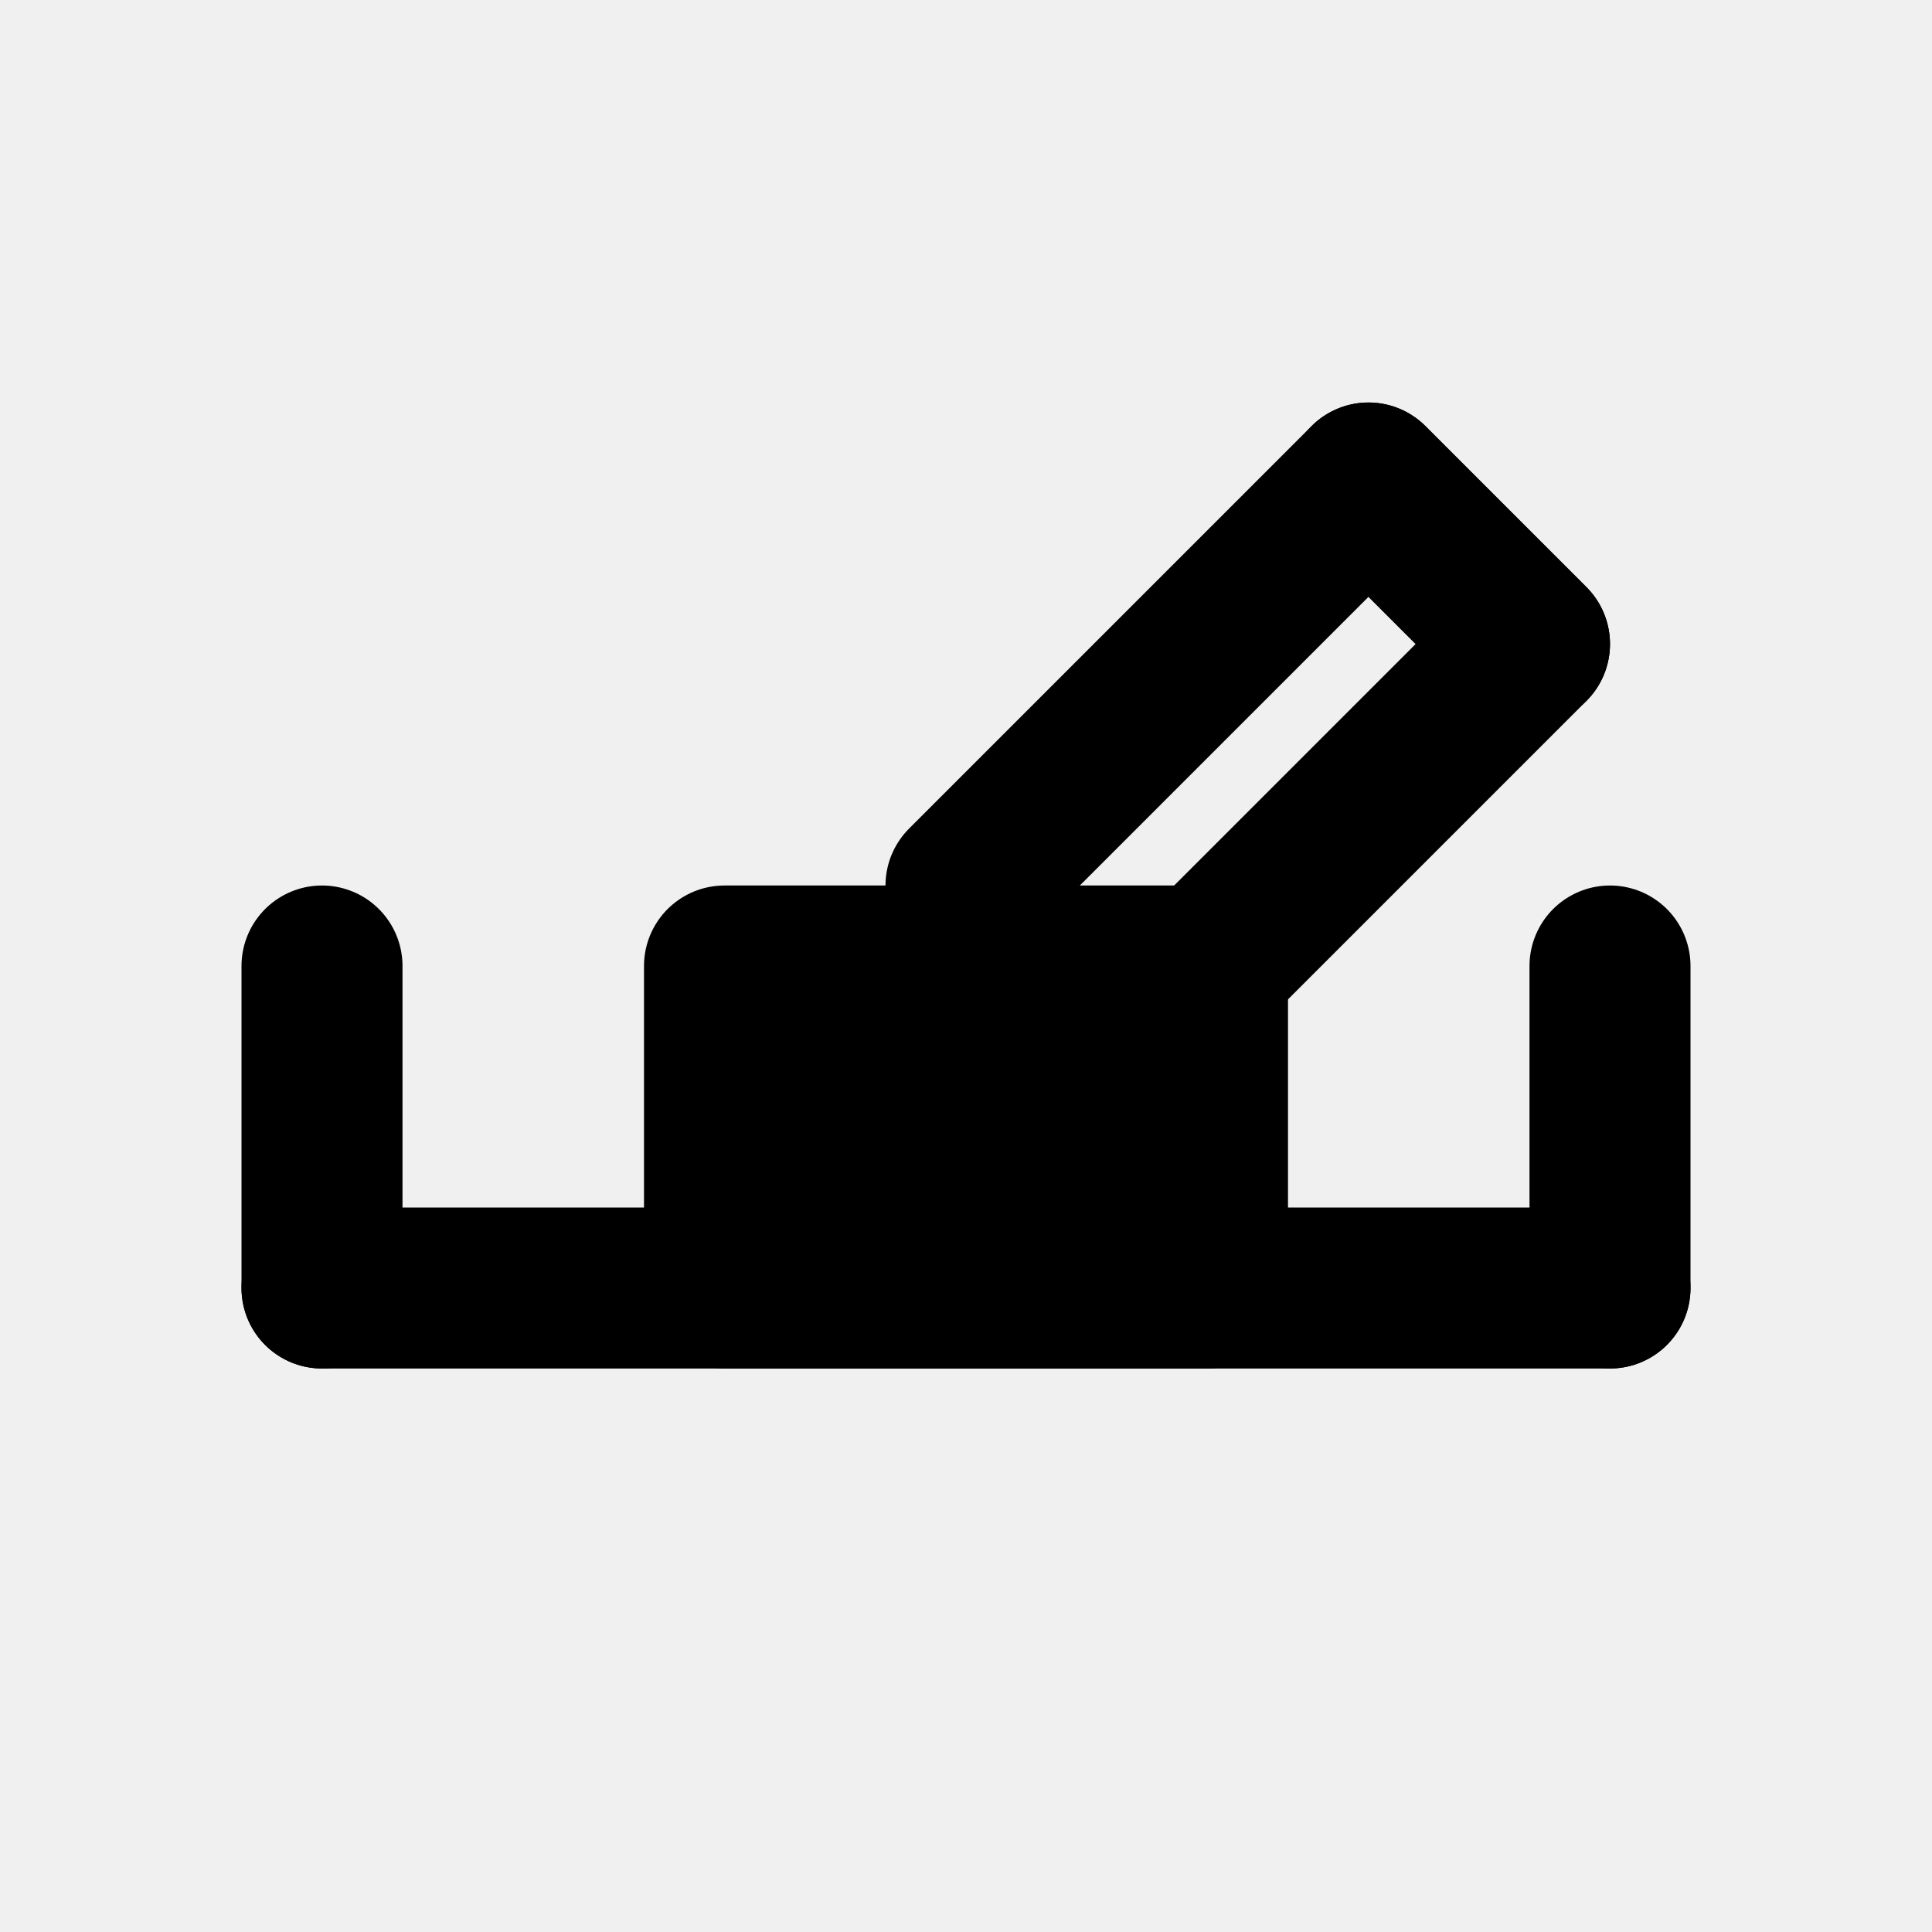
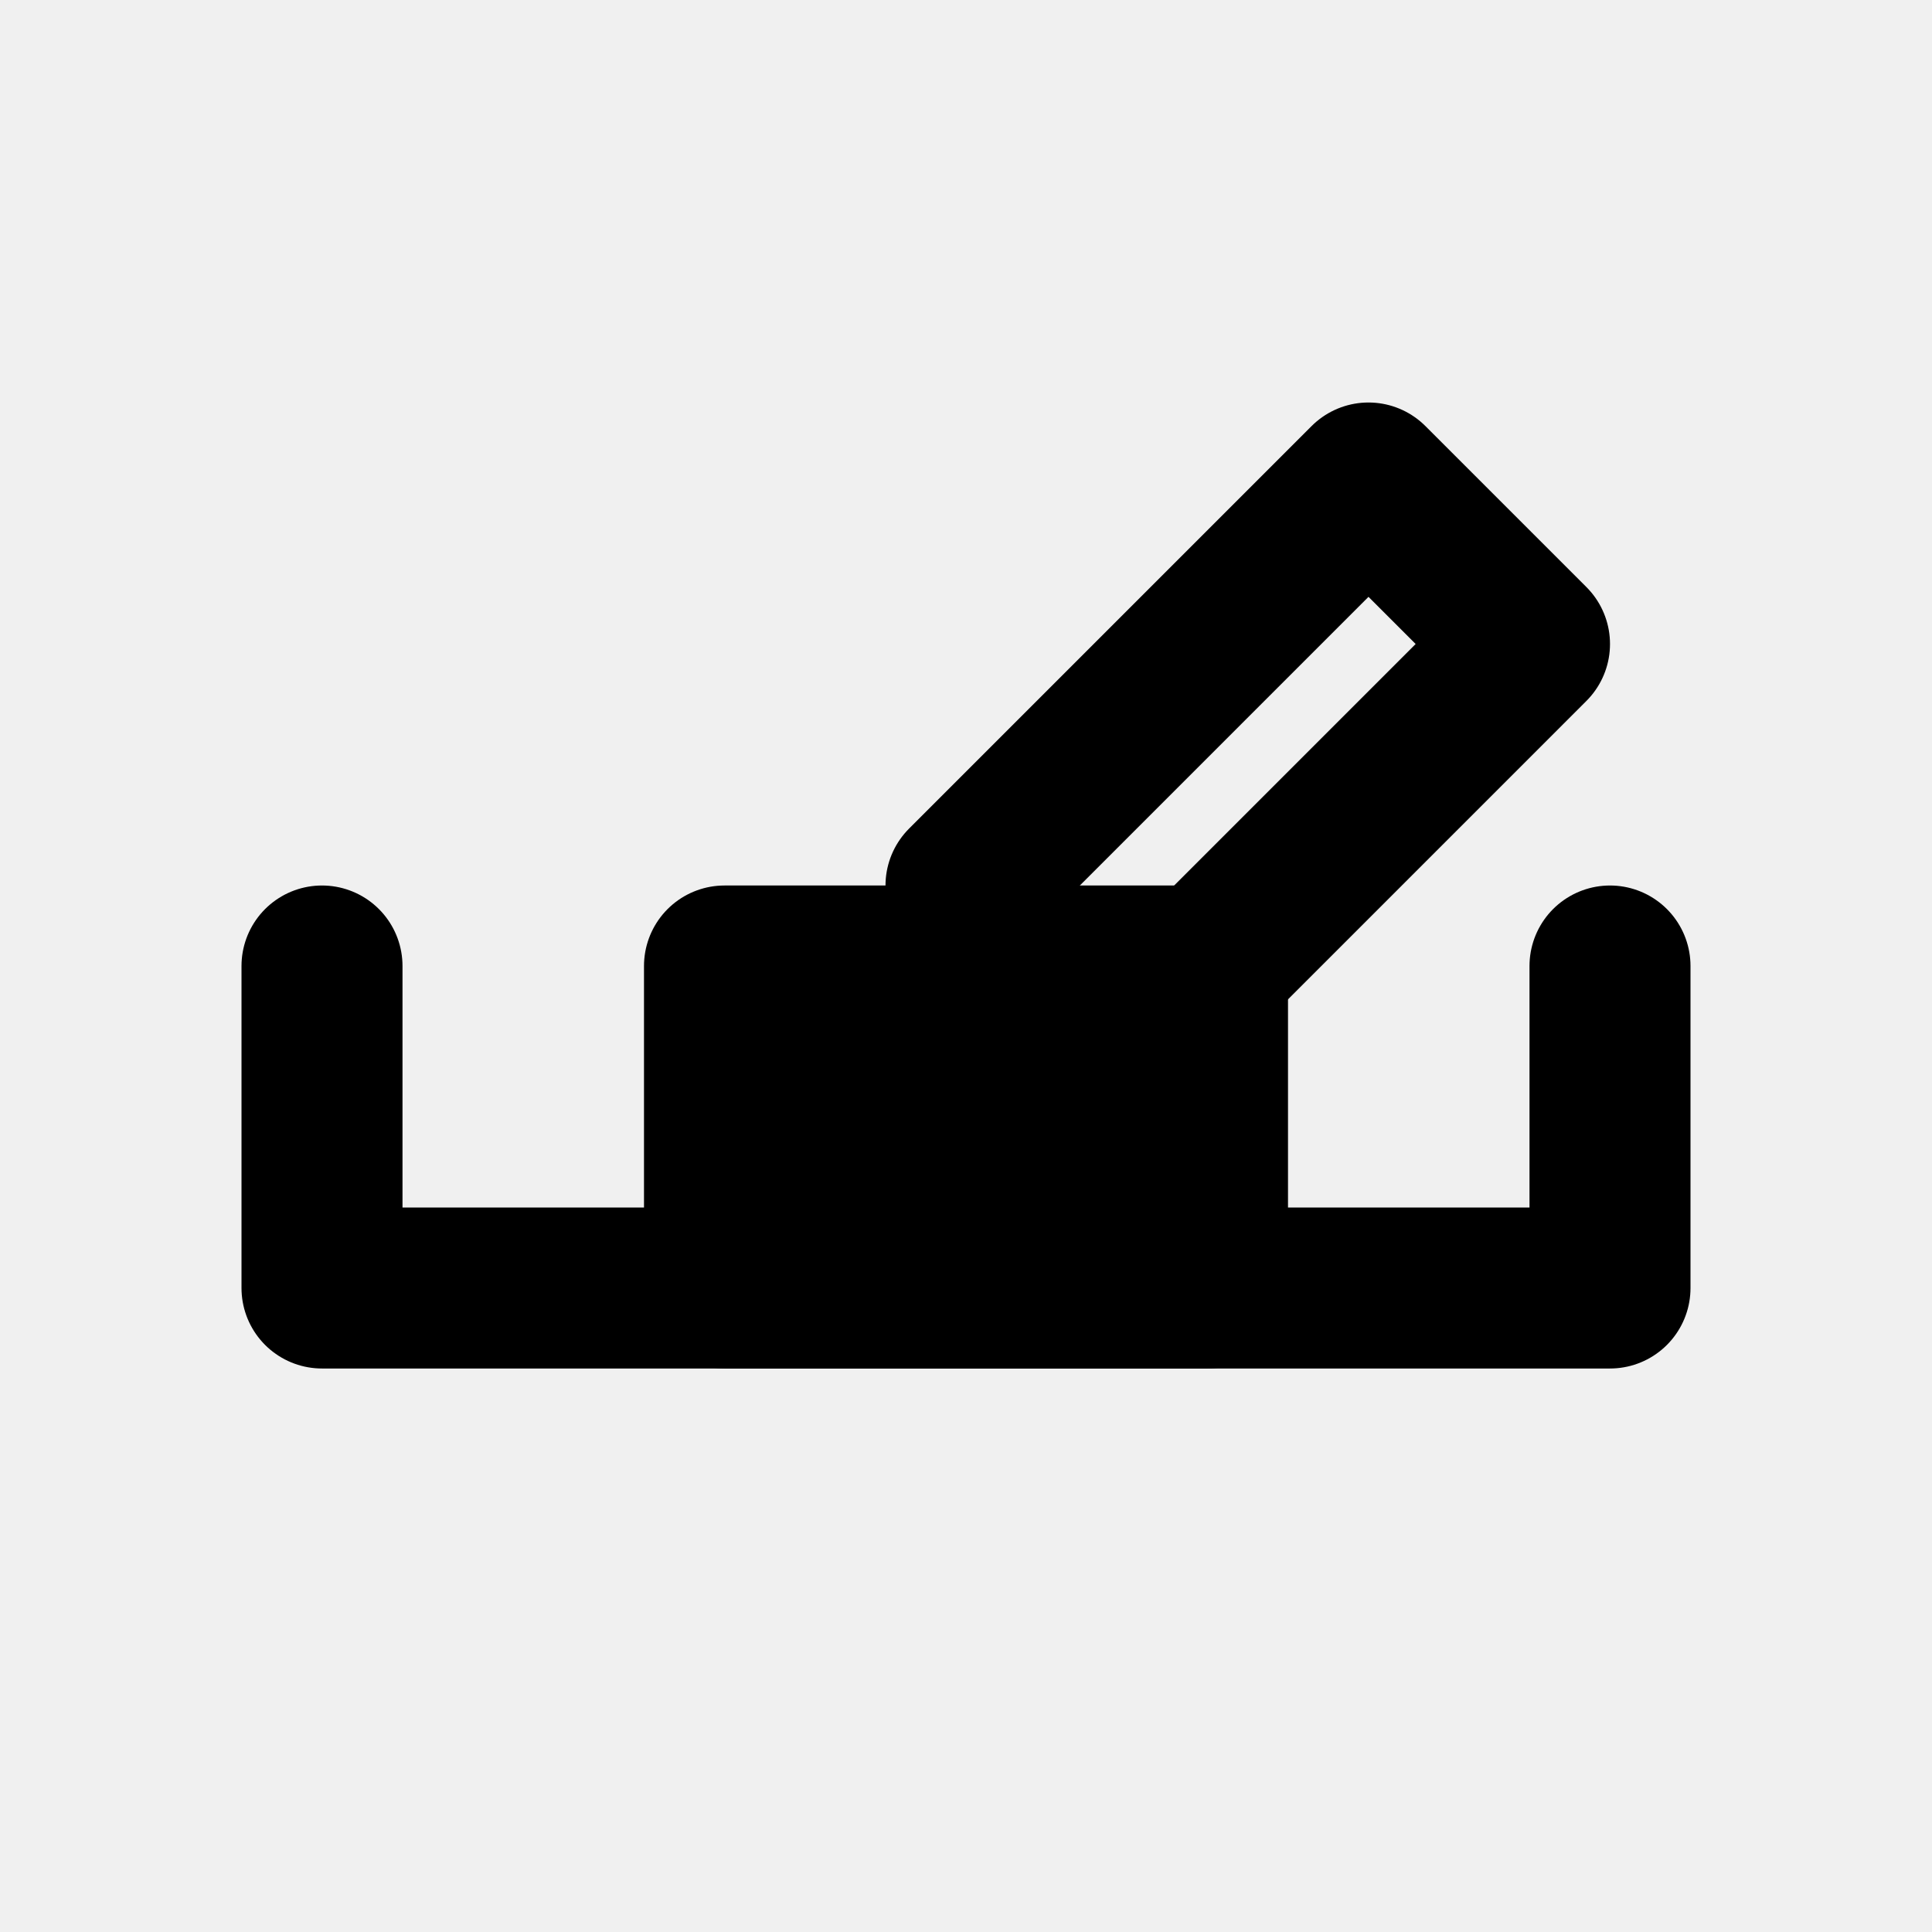
- <svg xmlns="http://www.w3.org/2000/svg" viewBox="0 0 24 24" fill="none" stroke="currentColor" stroke-width="2" stroke-linecap="round" stroke-linejoin="round">
-   <line x1="4" y1="16" x2="20" y2="16" />
-   <line x1="4" y1="16" x2="4" y2="12" />
-   <line x1="20" y1="16" x2="20" y2="12" />
-   <rect x="9" y="12" width="6" height="4" fill="#fff" stroke="currentColor" />
-   <text x="10" y="15.5" font-family="sans-serif" font-size="3" fill="currentColor">16</text>
-   <path d="M17,6 L19,8 L14,13 L12,13 L12,11 Z" fill="none" />
-   <line x1="17" y1="6" x2="19" y2="8" />
+ <svg xmlns="http://www.w3.org/2000/svg" fill="none" stroke="currentColor" stroke-linecap="round" stroke-linejoin="round" stroke-width="2" viewBox="0 0 24 24">
+   <path d="M4 16h16M4 16v-4m16 4v-4" />
+   <path fill="#fff" d="M9 12h6v4H9z" />
+   <text x="10" y="15.5" fill="currentColor" font-family="sans-serif" font-size="3">16</text>
+   <path d="m17 6 2 2-5 5h-2v-2Zm0 0 2 2" />
</svg>
